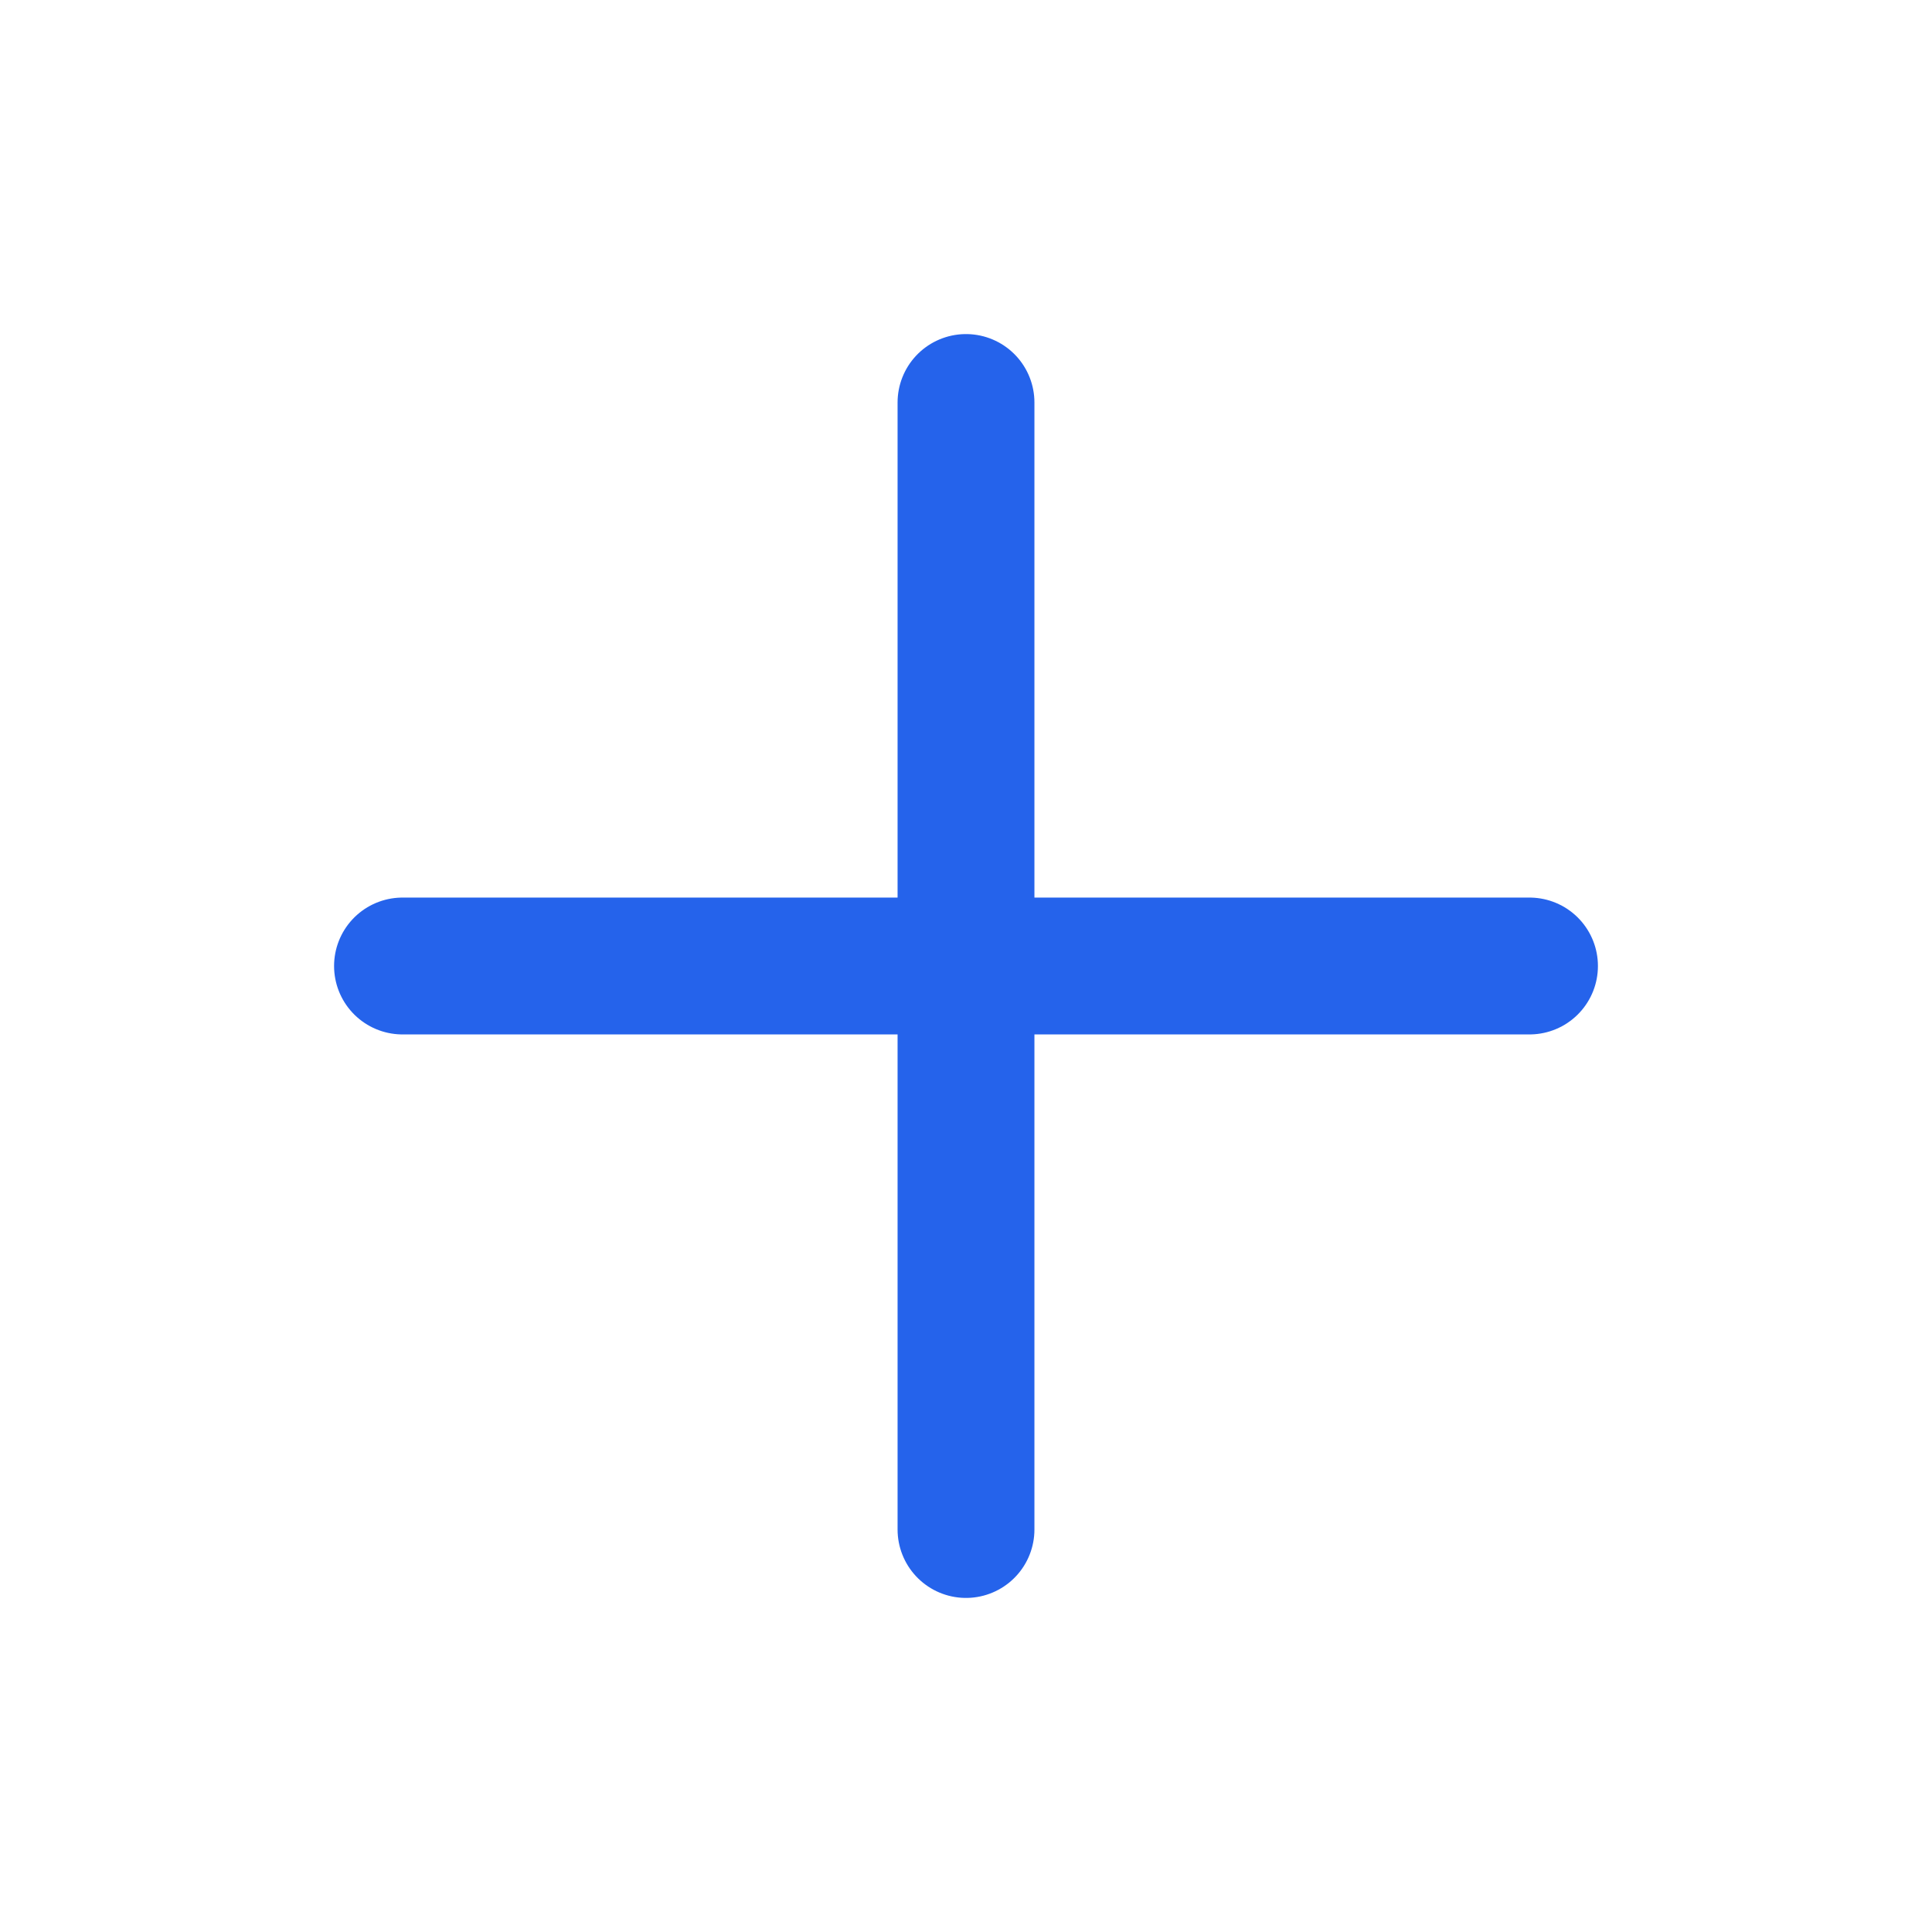
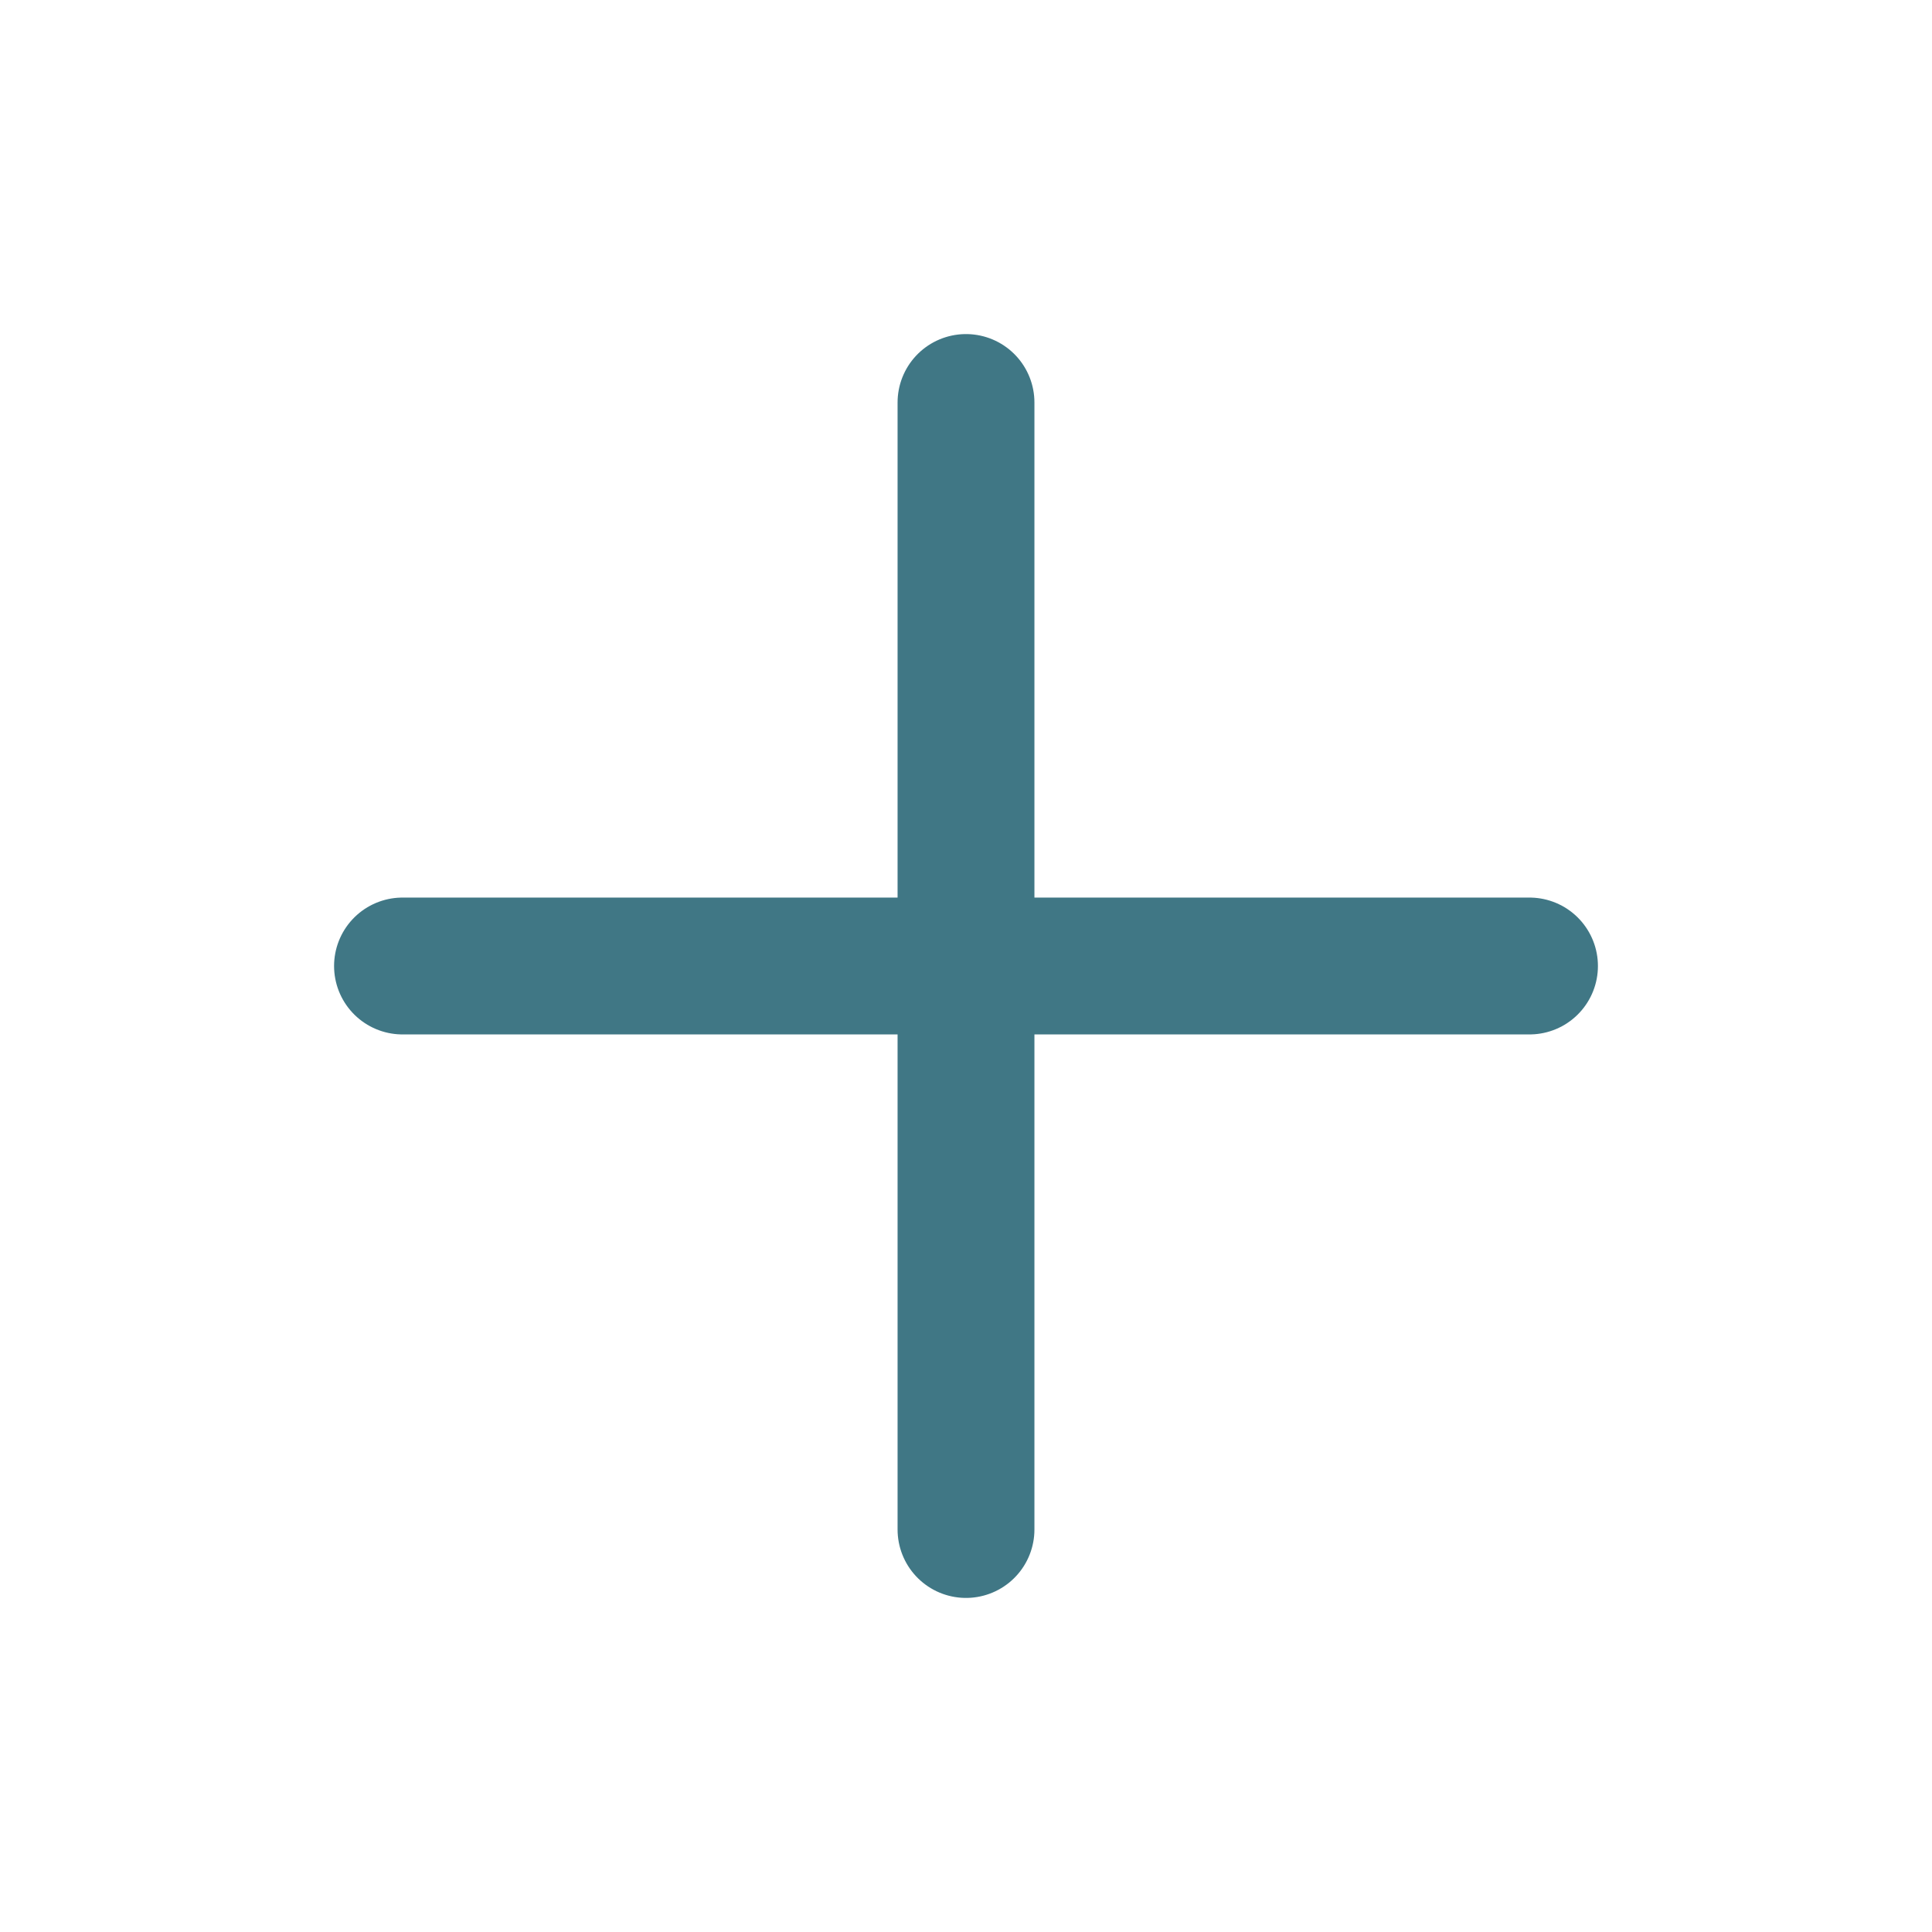
- <svg xmlns="http://www.w3.org/2000/svg" width="24" height="24" viewBox="0 0 24 24" fill="none" stroke="#2563eb" stroke-width="1.7" stroke-linecap="round" stroke-linejoin="round">
+ <svg xmlns="http://www.w3.org/2000/svg" width="24" height="24" viewBox="0 0 24 24" fill="none" stroke="#407785" stroke-width="1.7" stroke-linecap="round" stroke-linejoin="round">
  <path d="M12 5v14M5 12h14" />
</svg>
